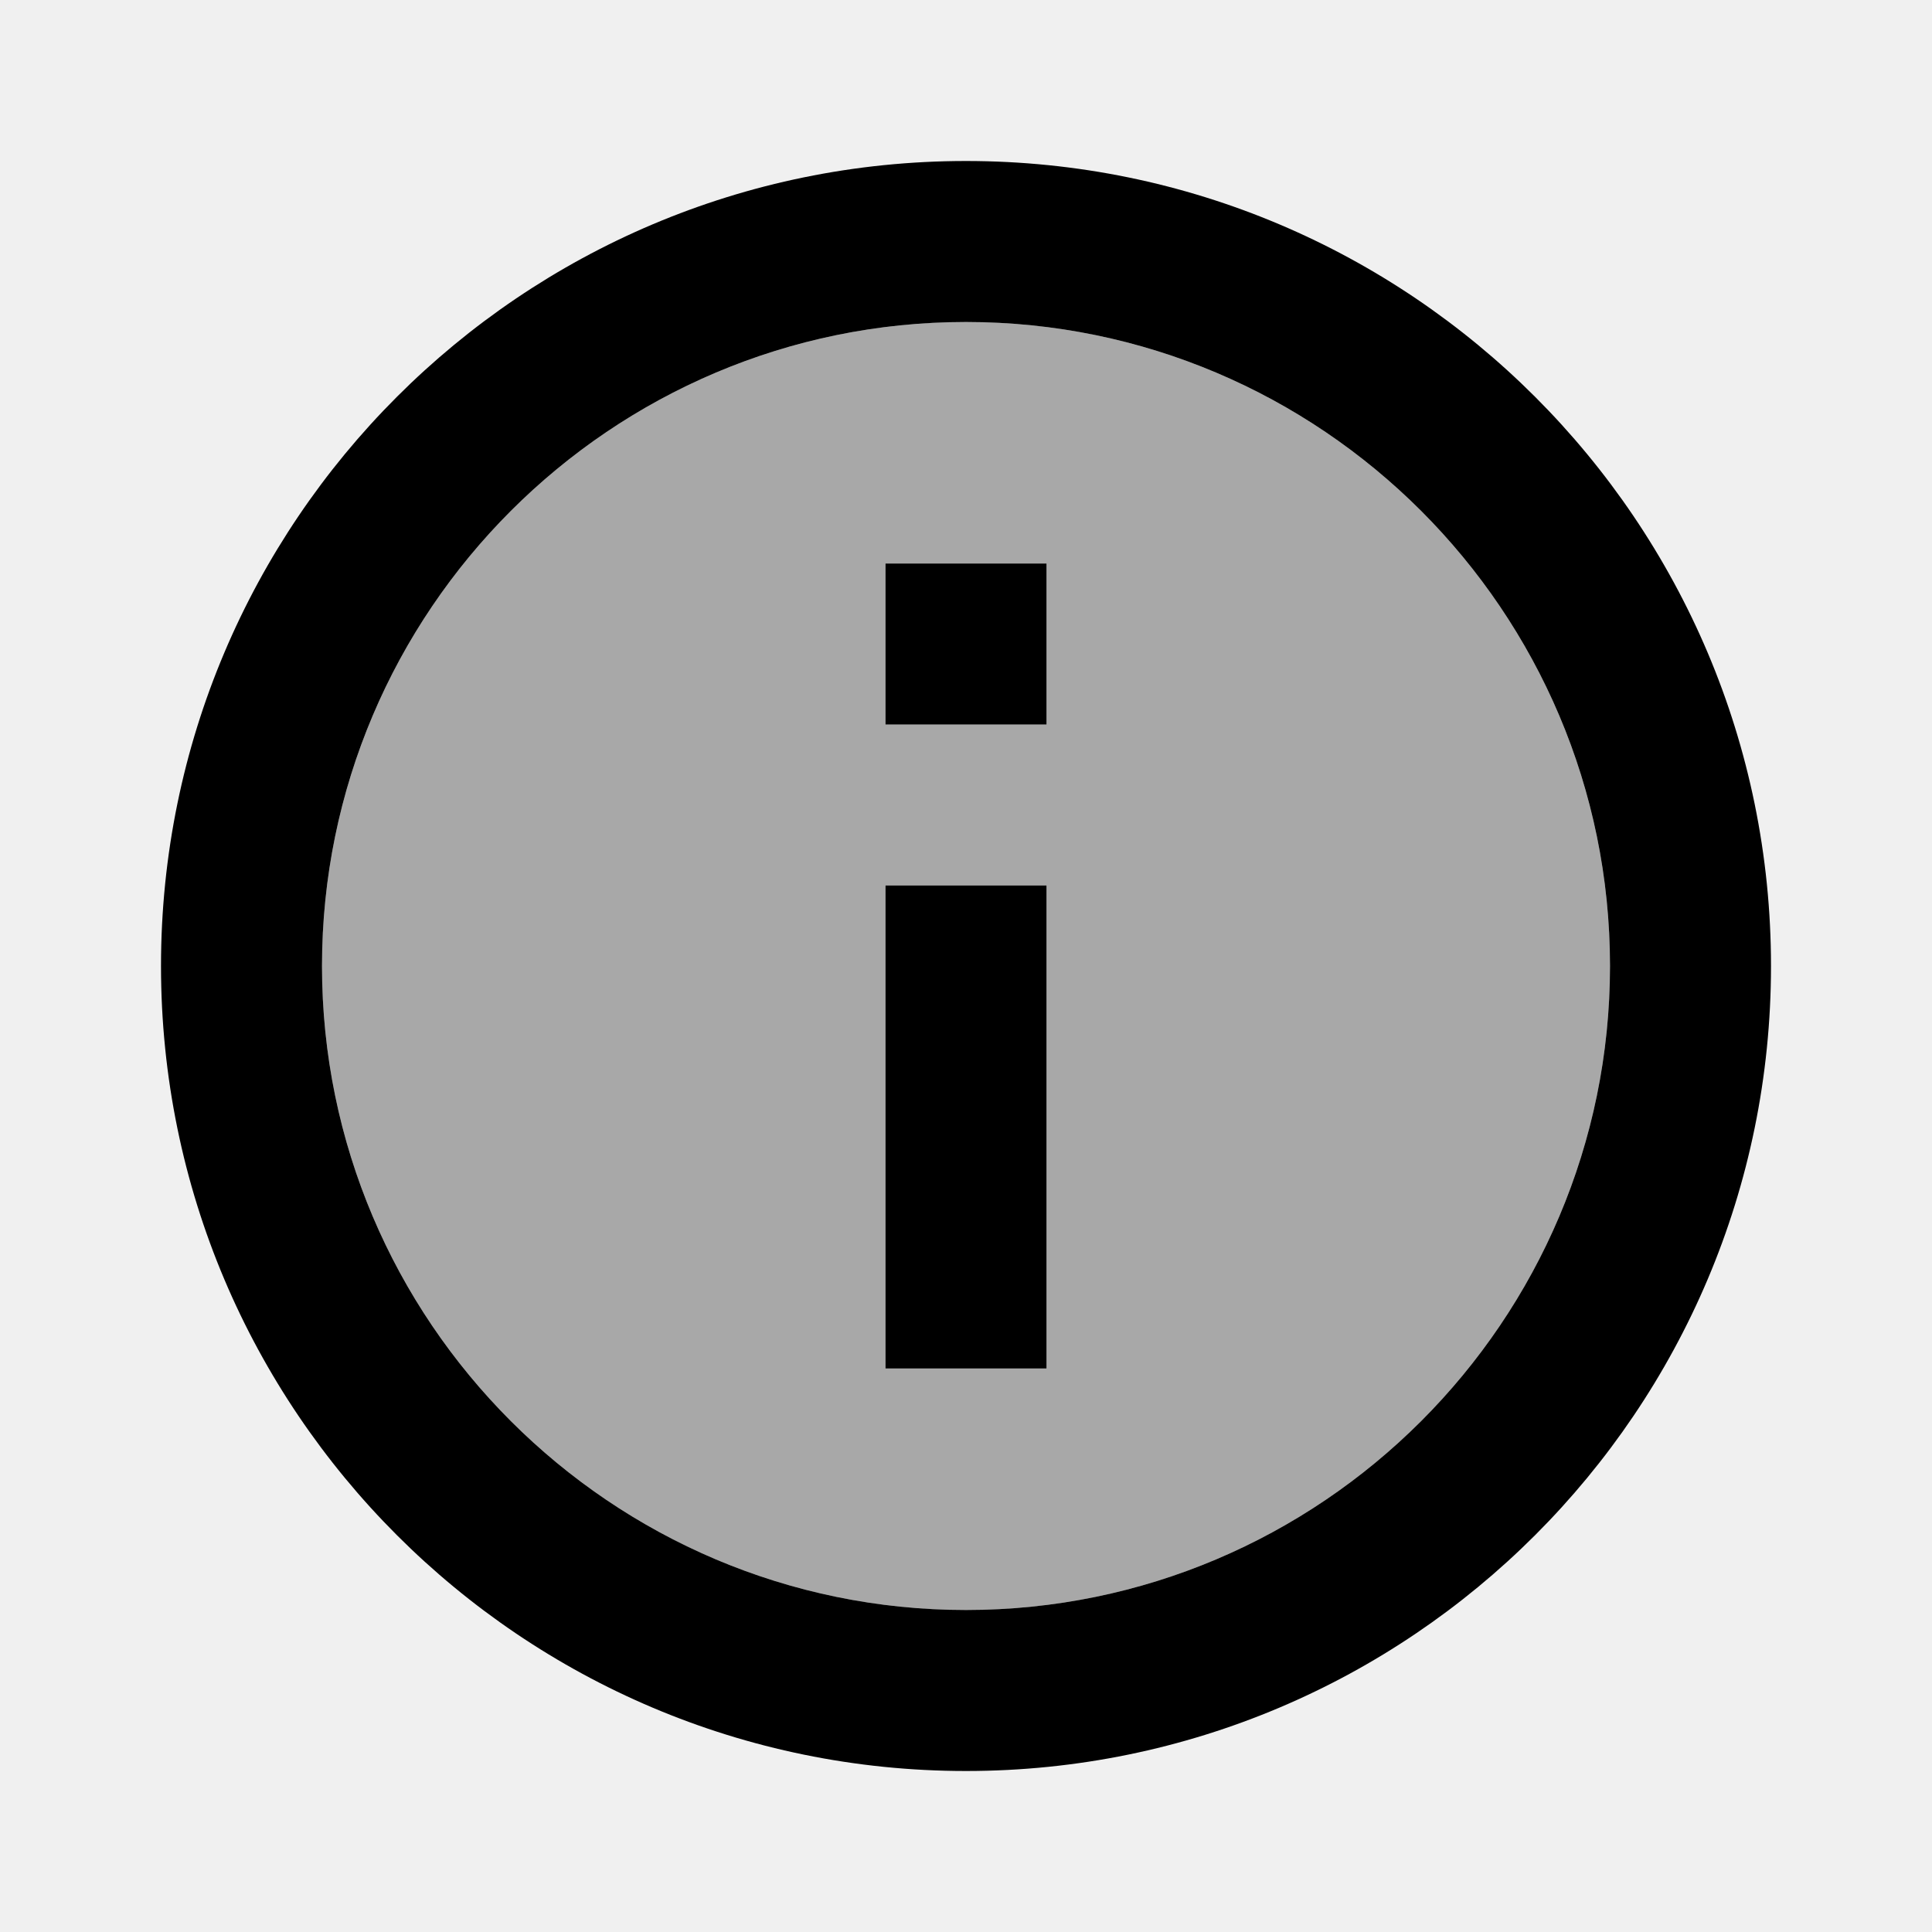
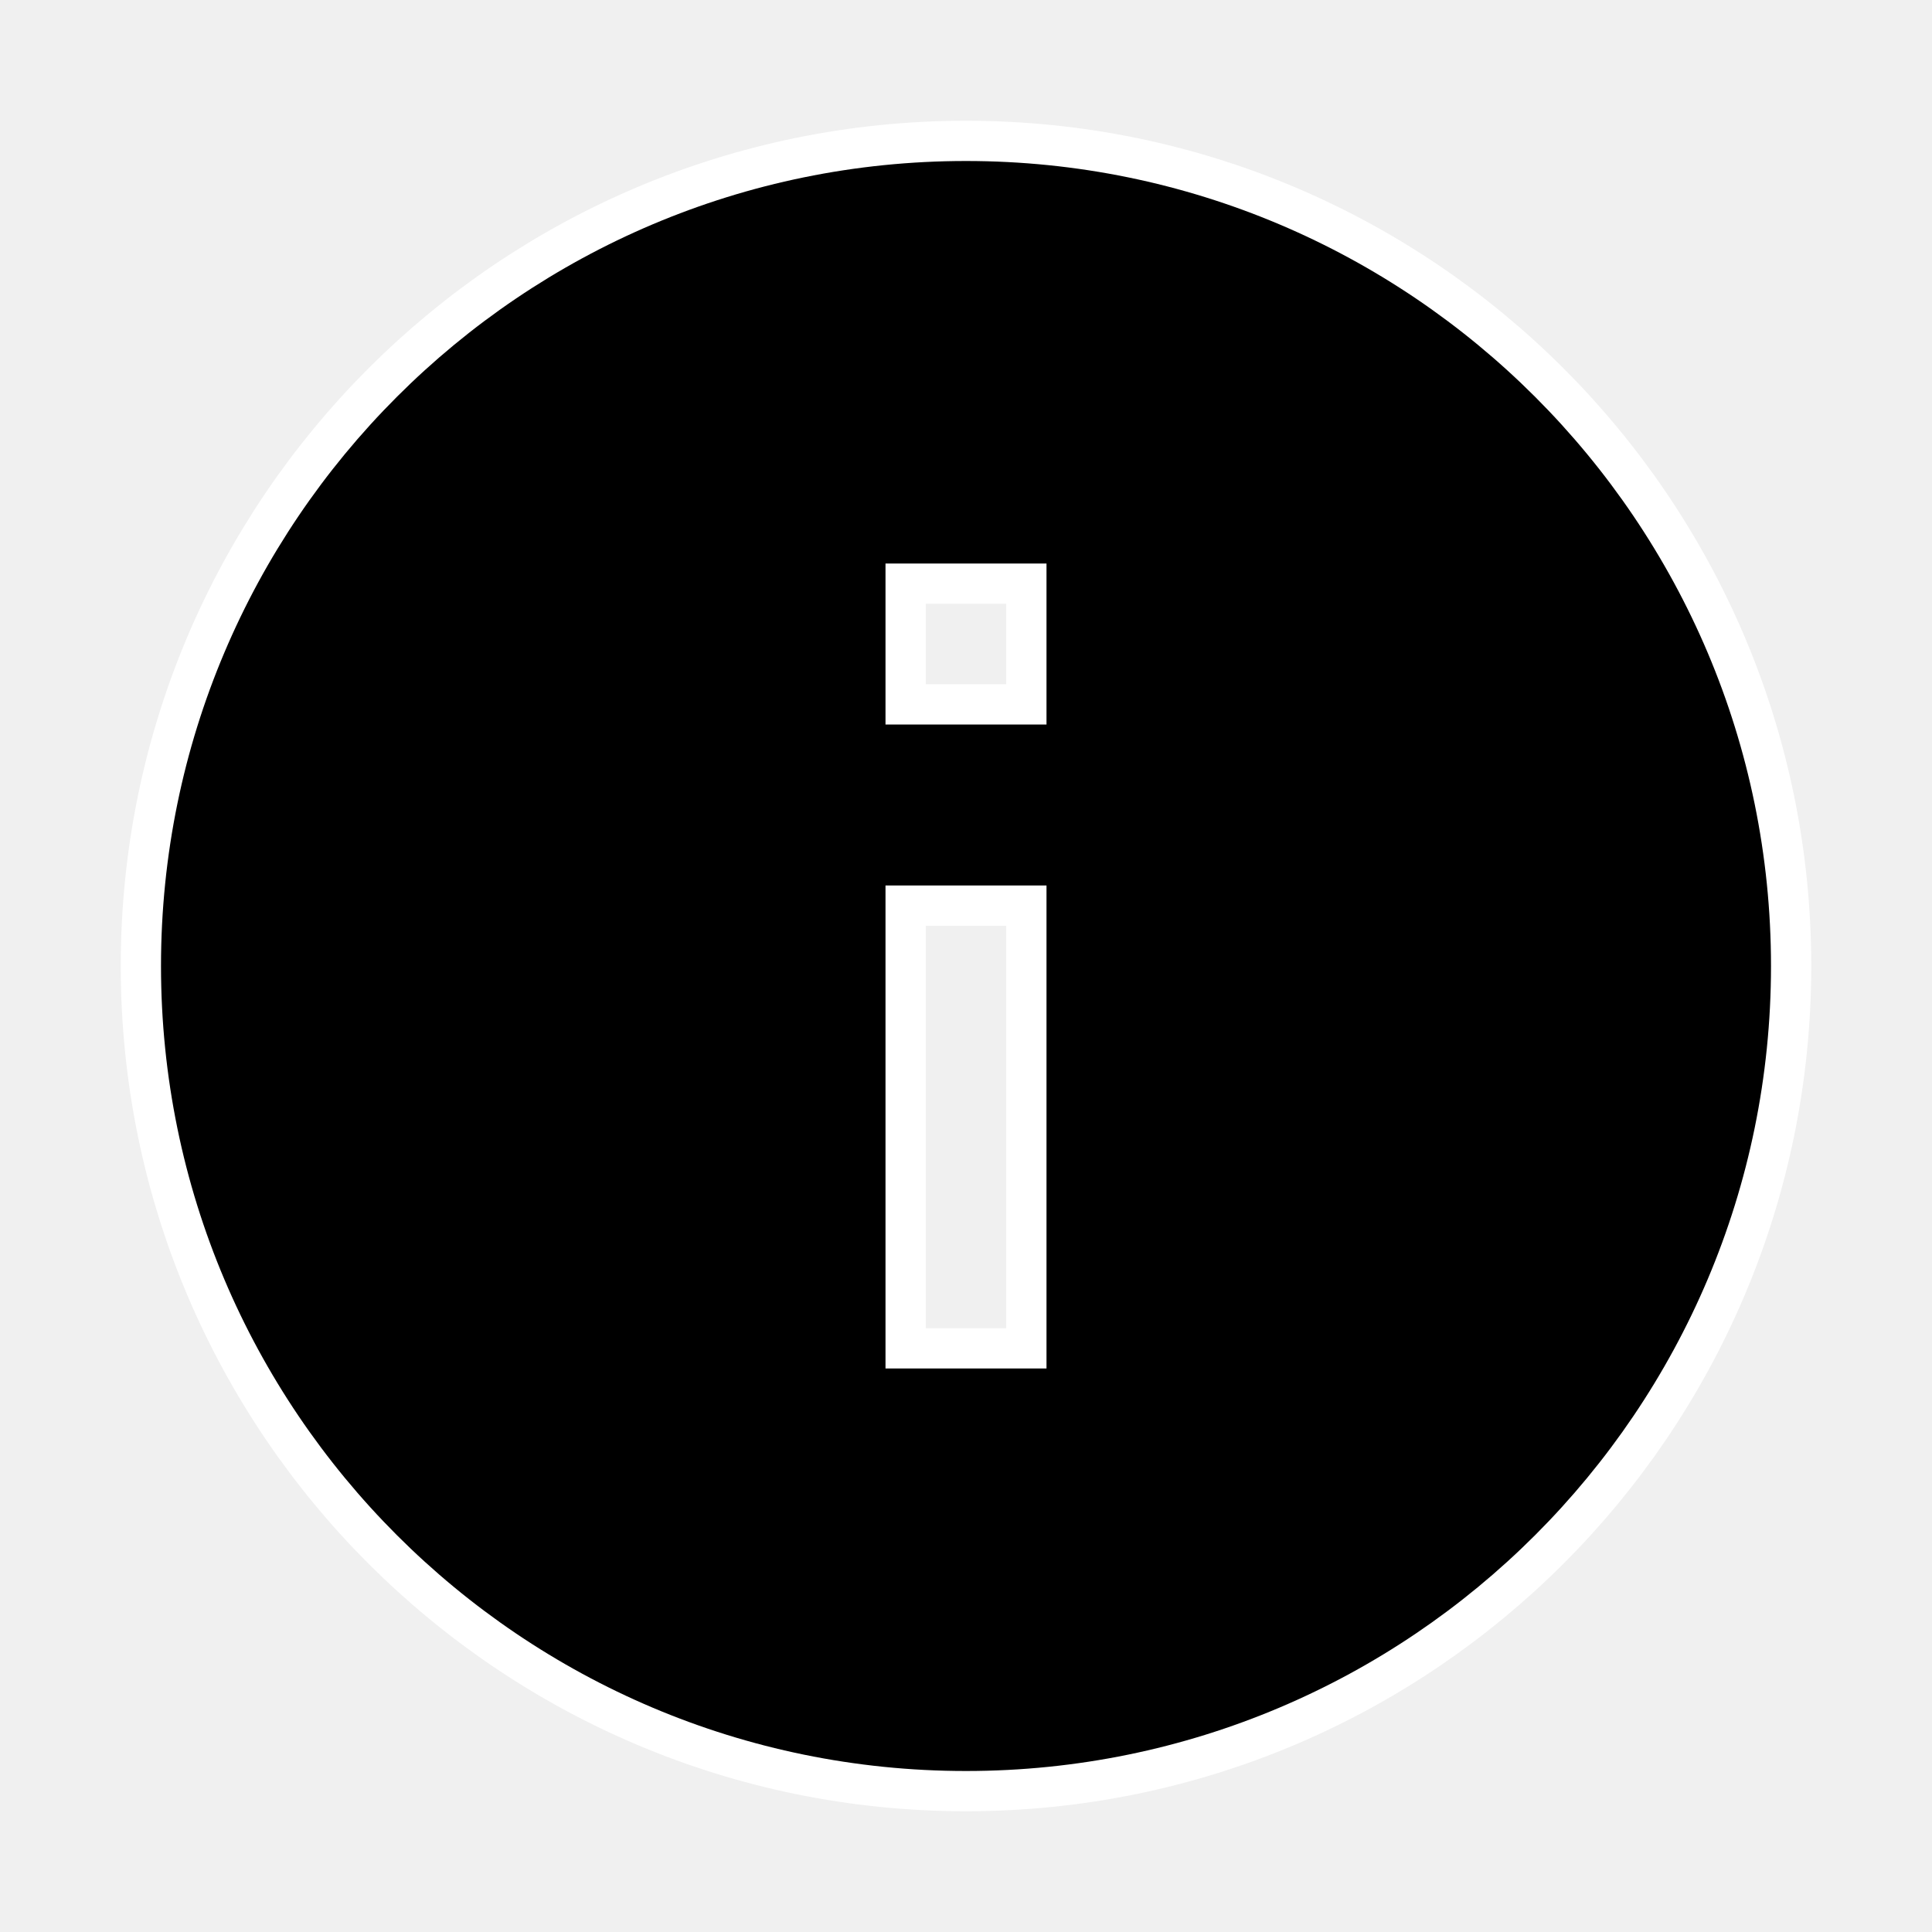
- <svg xmlns="http://www.w3.org/2000/svg" height="24px" viewBox="0 0 24 24" width="24px" fill="#000000">
-   <path d="M0 0h24v24H0V0z" fill="none" />
-   <path d="M12 4c-4.41 0-8 3.59-8 8s3.59 8 8 8 8-3.59 8-8-3.59-8-8-8zm1 13h-2v-6h2v6zm0-8h-2V7h2v2z" opacity=".3" />
-   <path d="M11 7h2v2h-2zm0 4h2v6h-2zm1-9C6.48 2 2 6.48 2 12s4.48 10 10 10 10-4.48 10-10S17.52 2 12 2zm0 18c-4.41 0-8-3.59-8-8s3.59-8 8-8 8 3.59 8 8-3.59 8-8 8z" />
+ <svg xmlns="http://www.w3.org/2000/svg" id="svg2047" version="1.1" fill="#000000" width="24px" viewBox="0 0 24 24" height="24px">
+   <defs id="defs2051" />
+   <path id="path2043" fill="none" d="M0 0h24v24H0V0z" />
+   <path style="stroke:#ffffff;stroke-opacity:1;paint-order:markers stroke fill" id="path2045" d="M12 2C6.48 2 2 6.48 2 12s4.48 10 10 10 10-4.48 10-10S17.52 2 12 2zm1 15h-2v-6h2v6zm0-8h-2V7h2v2z" />
</svg>
